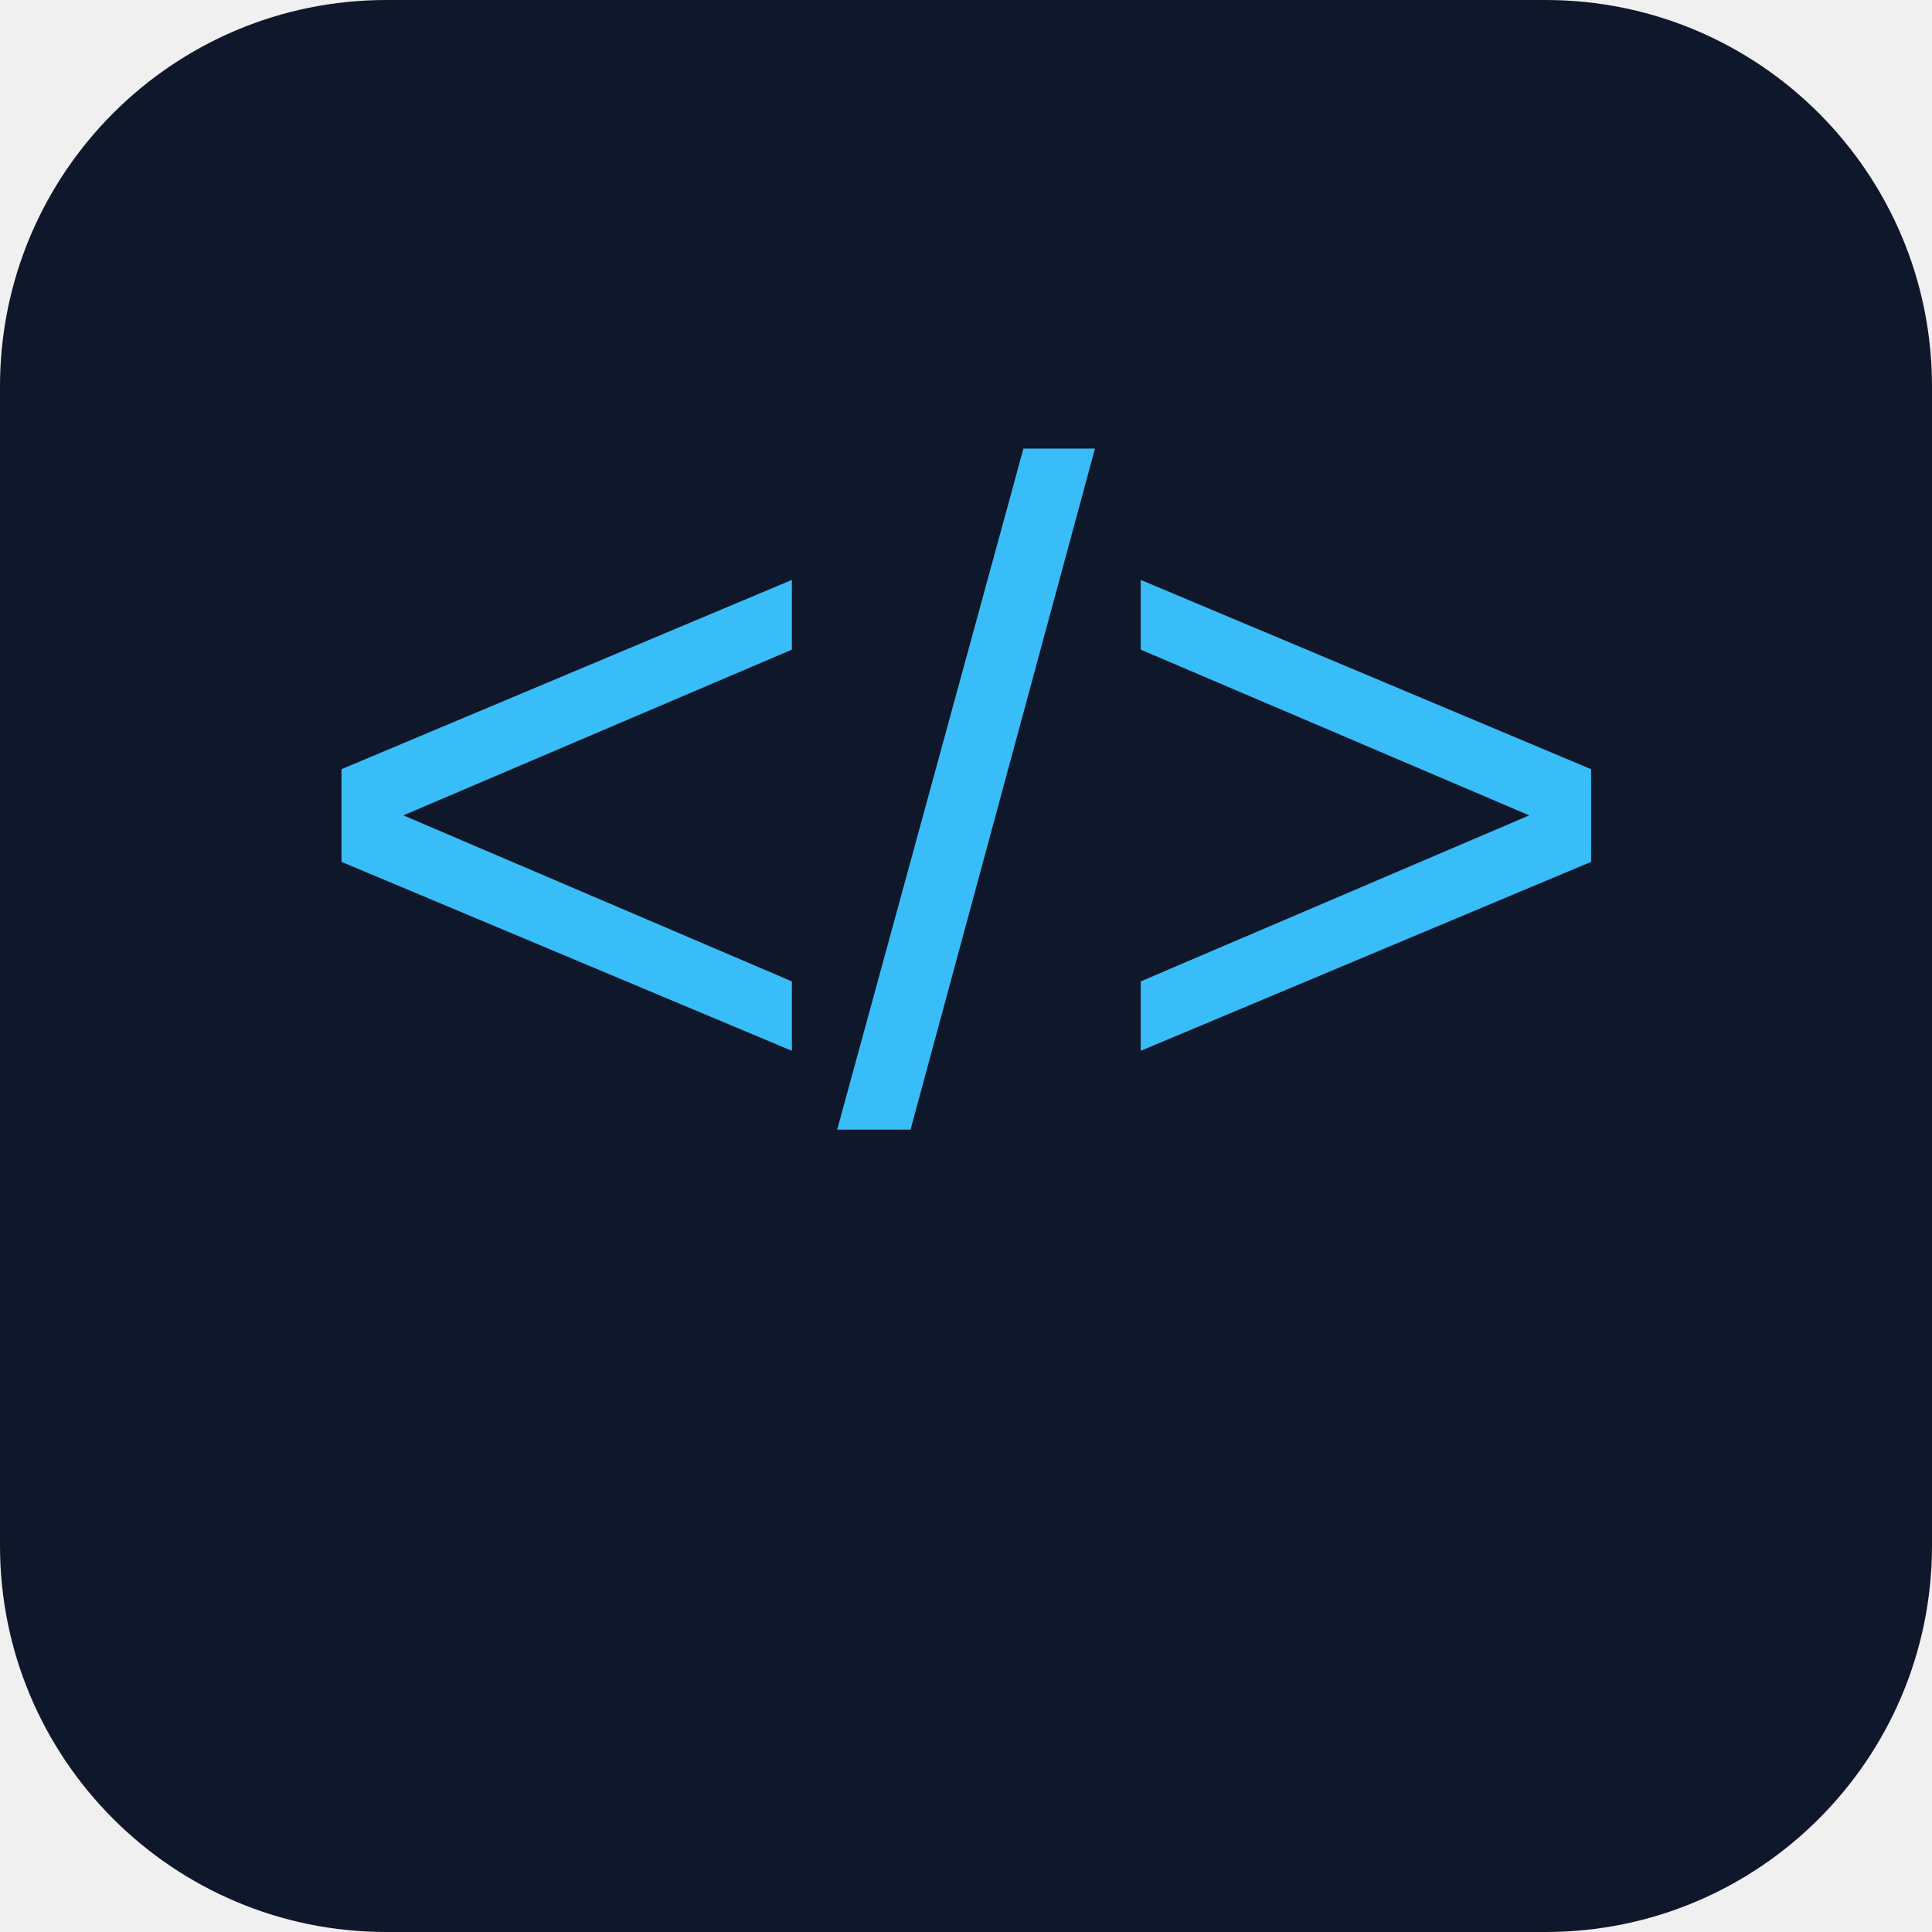
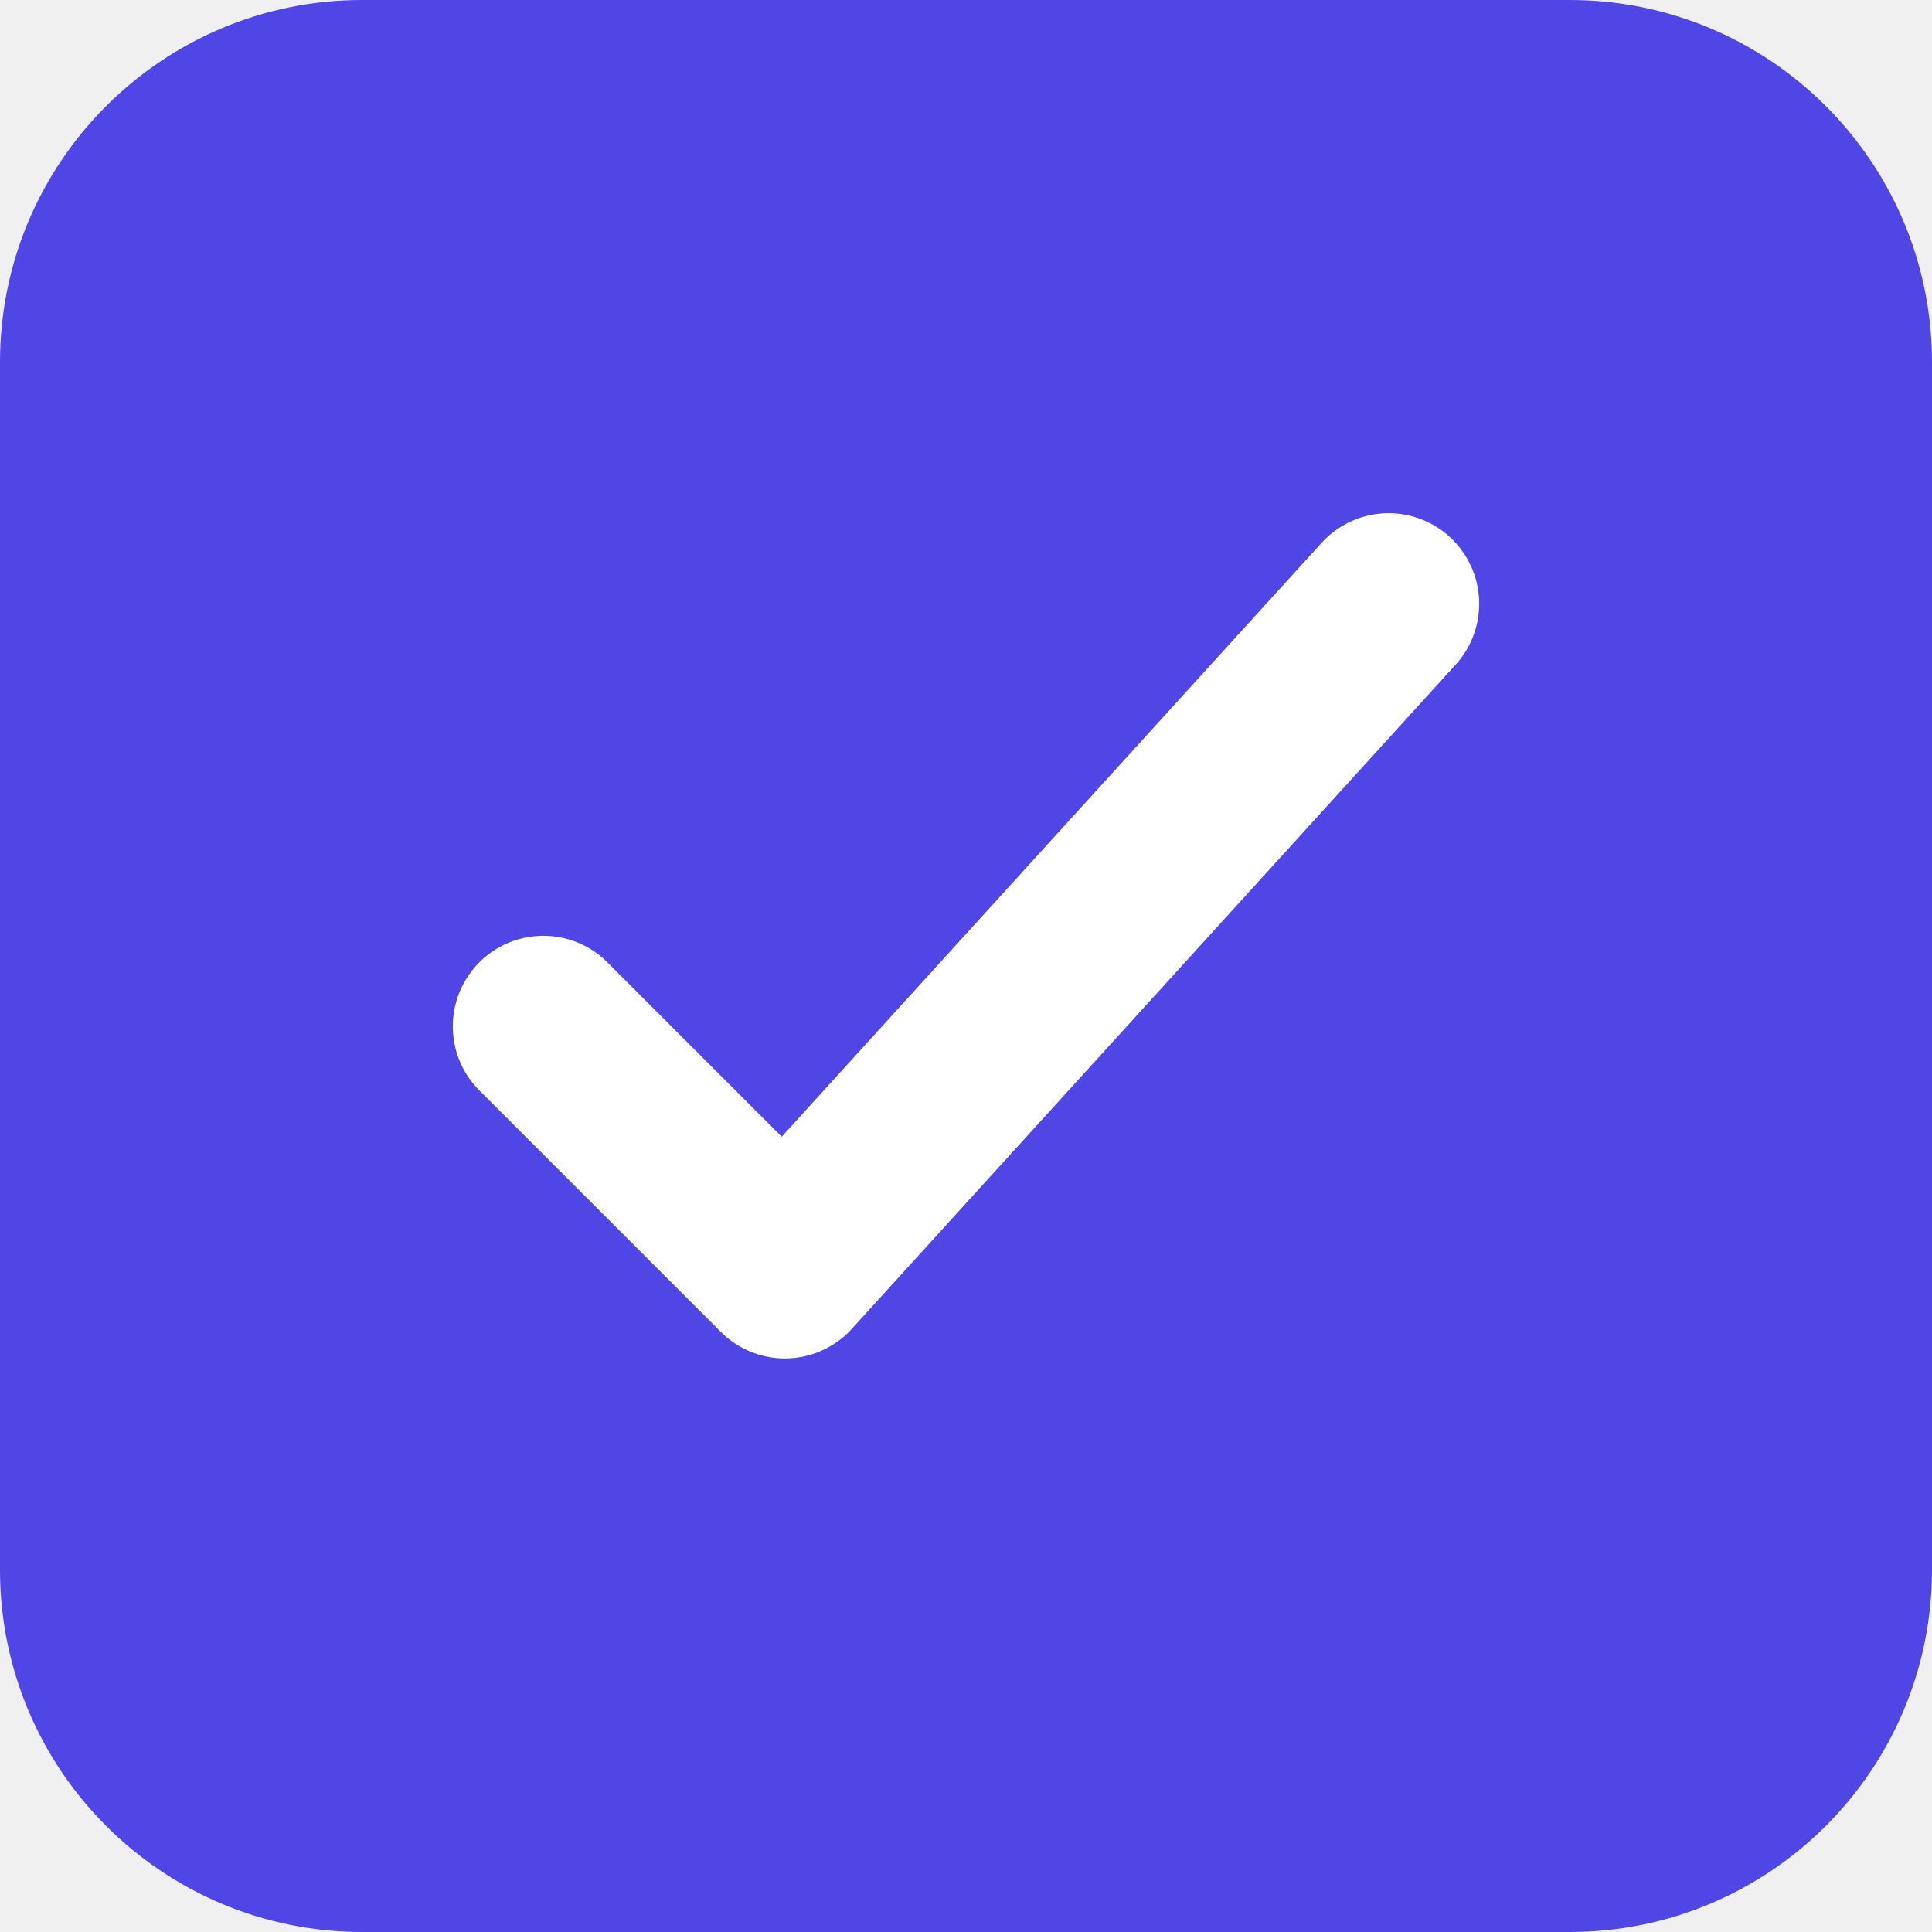
- <svg xmlns="http://www.w3.org/2000/svg" viewBox="0 0 100 100">
-   <rect width="100" height="100" rx="20" fill="#0f172a" />
-   <text x="50%" y="58%" text-anchor="middle" font-size="48" fill="#38bdf8" font-family="Arial, Helvetica, sans-serif">
-     &lt;/&gt;
-   </text>
+ <svg xmlns="http://www.w3.org/2000/svg" viewBox="0 0 64 64">
+   <rect width="64" height="64" rx="12" fill="#4f46e5" />
+   <path d="M18 34l8 8 20-22" fill="none" stroke="white" stroke-width="6" stroke-linecap="round" stroke-linejoin="round" />
</svg>
